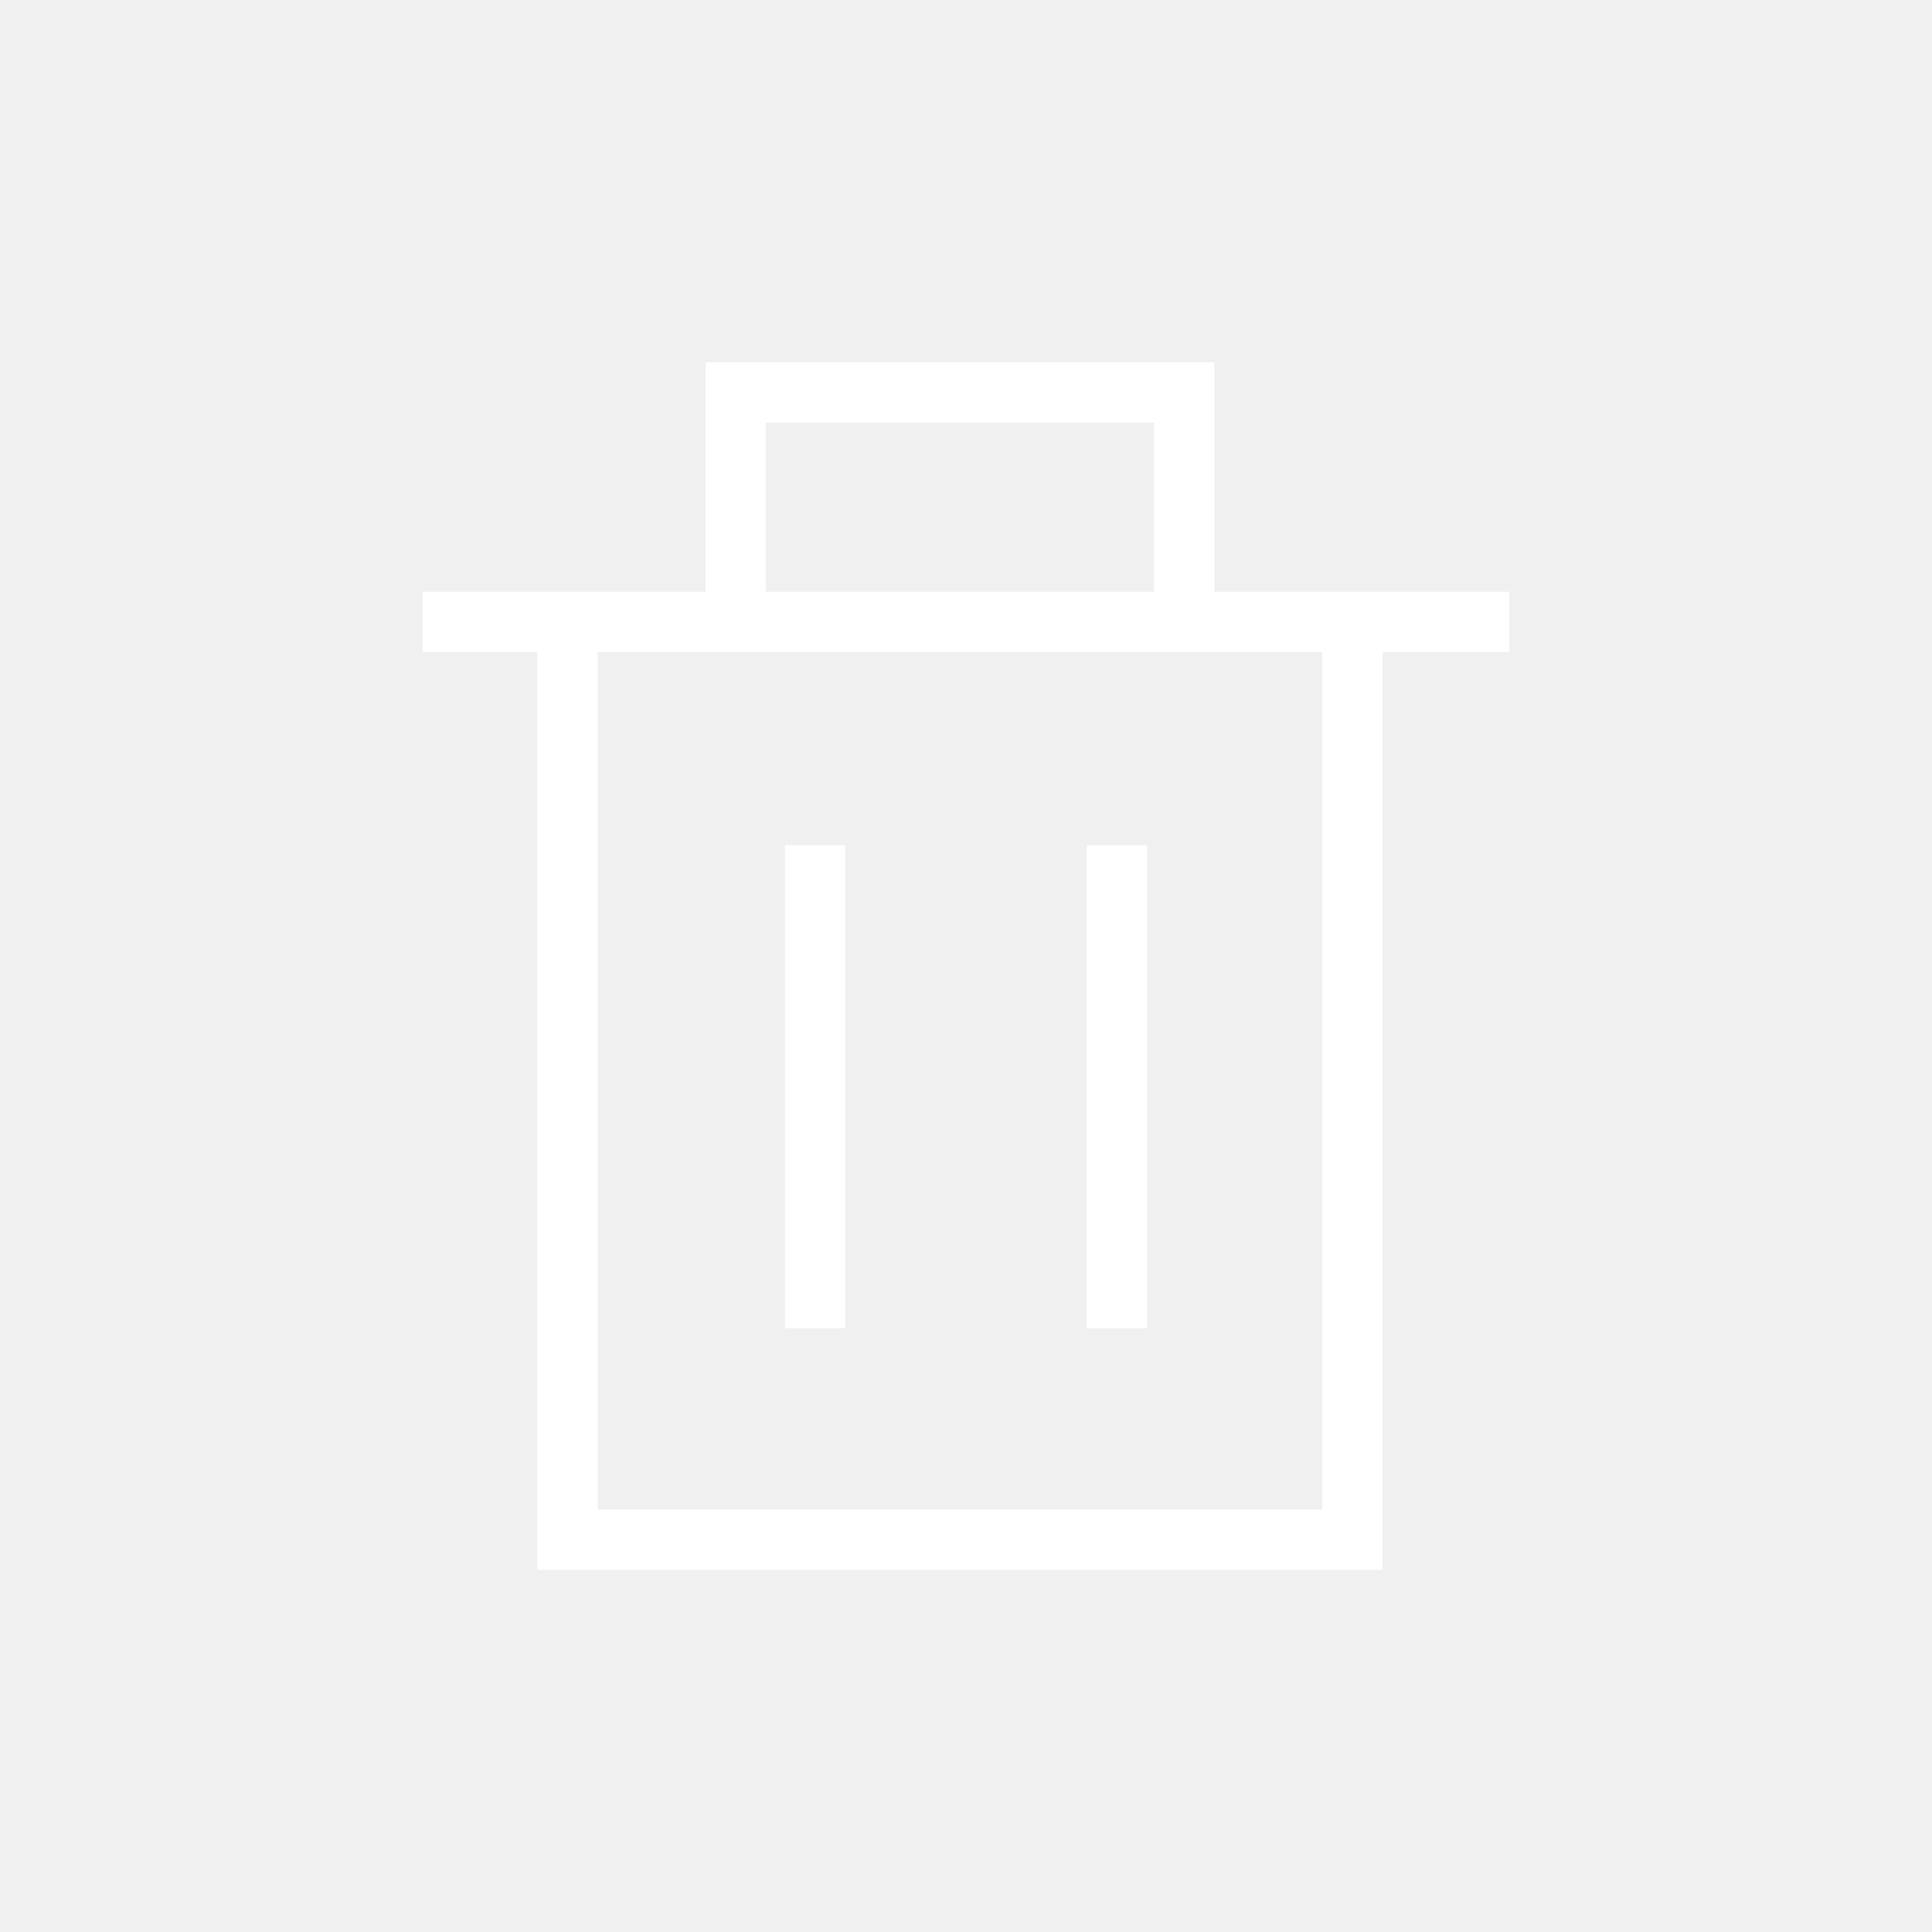
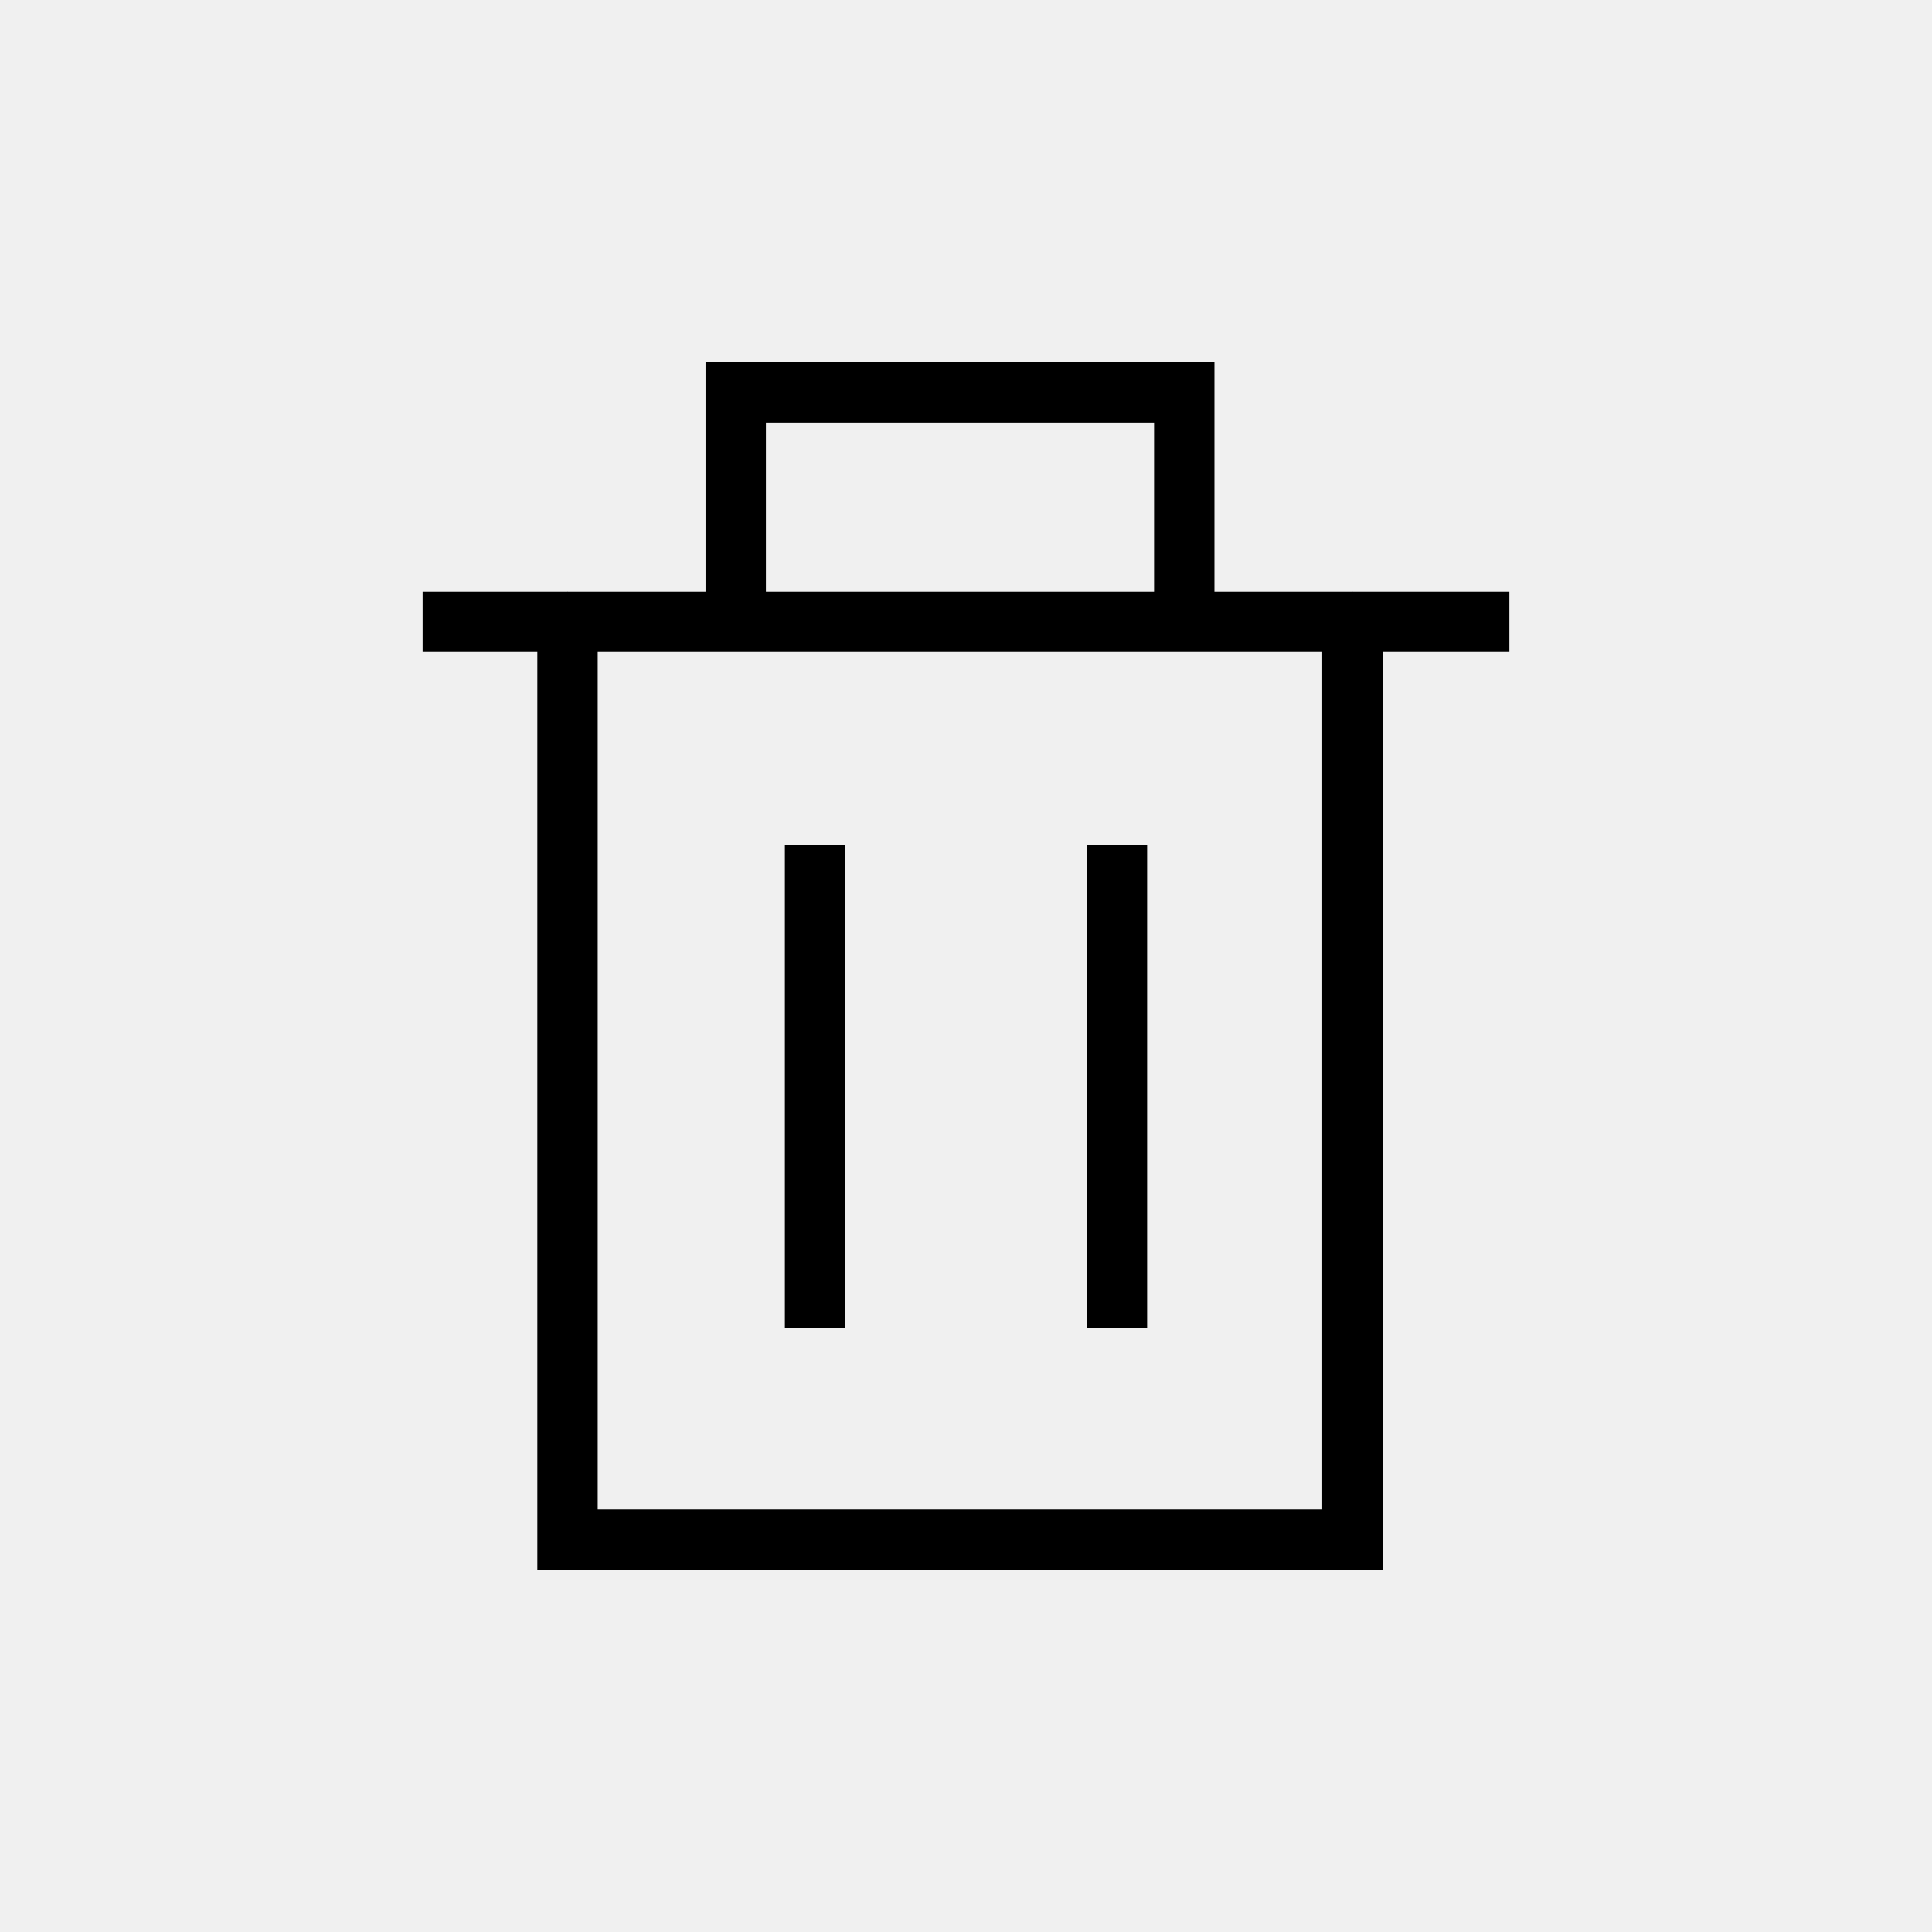
<svg xmlns="http://www.w3.org/2000/svg" width="32" height="32" viewBox="0 0 32 32" fill="none">
  <g id="icon/trash">
-     <path id="Union" fill-rule="evenodd" clip-rule="evenodd" d="M11.686 6H12.186H19.615H20.115V6.5V9.801H22.394L22.4 9.8L22.407 9.801H24.5H25V10.8H24.5H22.9V25.502V26.002H22.4H9.4H8.9V25.502V10.8H7.5H7V9.801H7.5H9.389H9.394L9.4 9.8L9.407 9.801H11.686V6.5V6ZM19.115 7V9.801H12.686V7H19.115ZM9.9 10.8H21.9V25.002H9.9V10.8ZM13 14H14V22H13V14ZM18 14H19V22H18V14Z" fill="white" />
+     <path id="Union" fill-rule="evenodd" clip-rule="evenodd" d="M11.686 6H12.186H19.615H20.115V6.5V9.801H22.394L22.4 9.8L22.407 9.801H24.5H25V10.8H24.5H22.9V25.502V26.002H22.4H9.4H8.9V25.502V10.8H7.5H7V9.801H7.5H9.389H9.394L9.4 9.8L9.407 9.801H11.686V6.5V6ZM19.115 7V9.801H12.686V7H19.115ZM9.9 10.8H21.9V25.002H9.9V10.8ZM13 14H14V22H13V14ZM18 14H19V22H18V14Z" fill="currentColor" />
  </g>
</svg>
